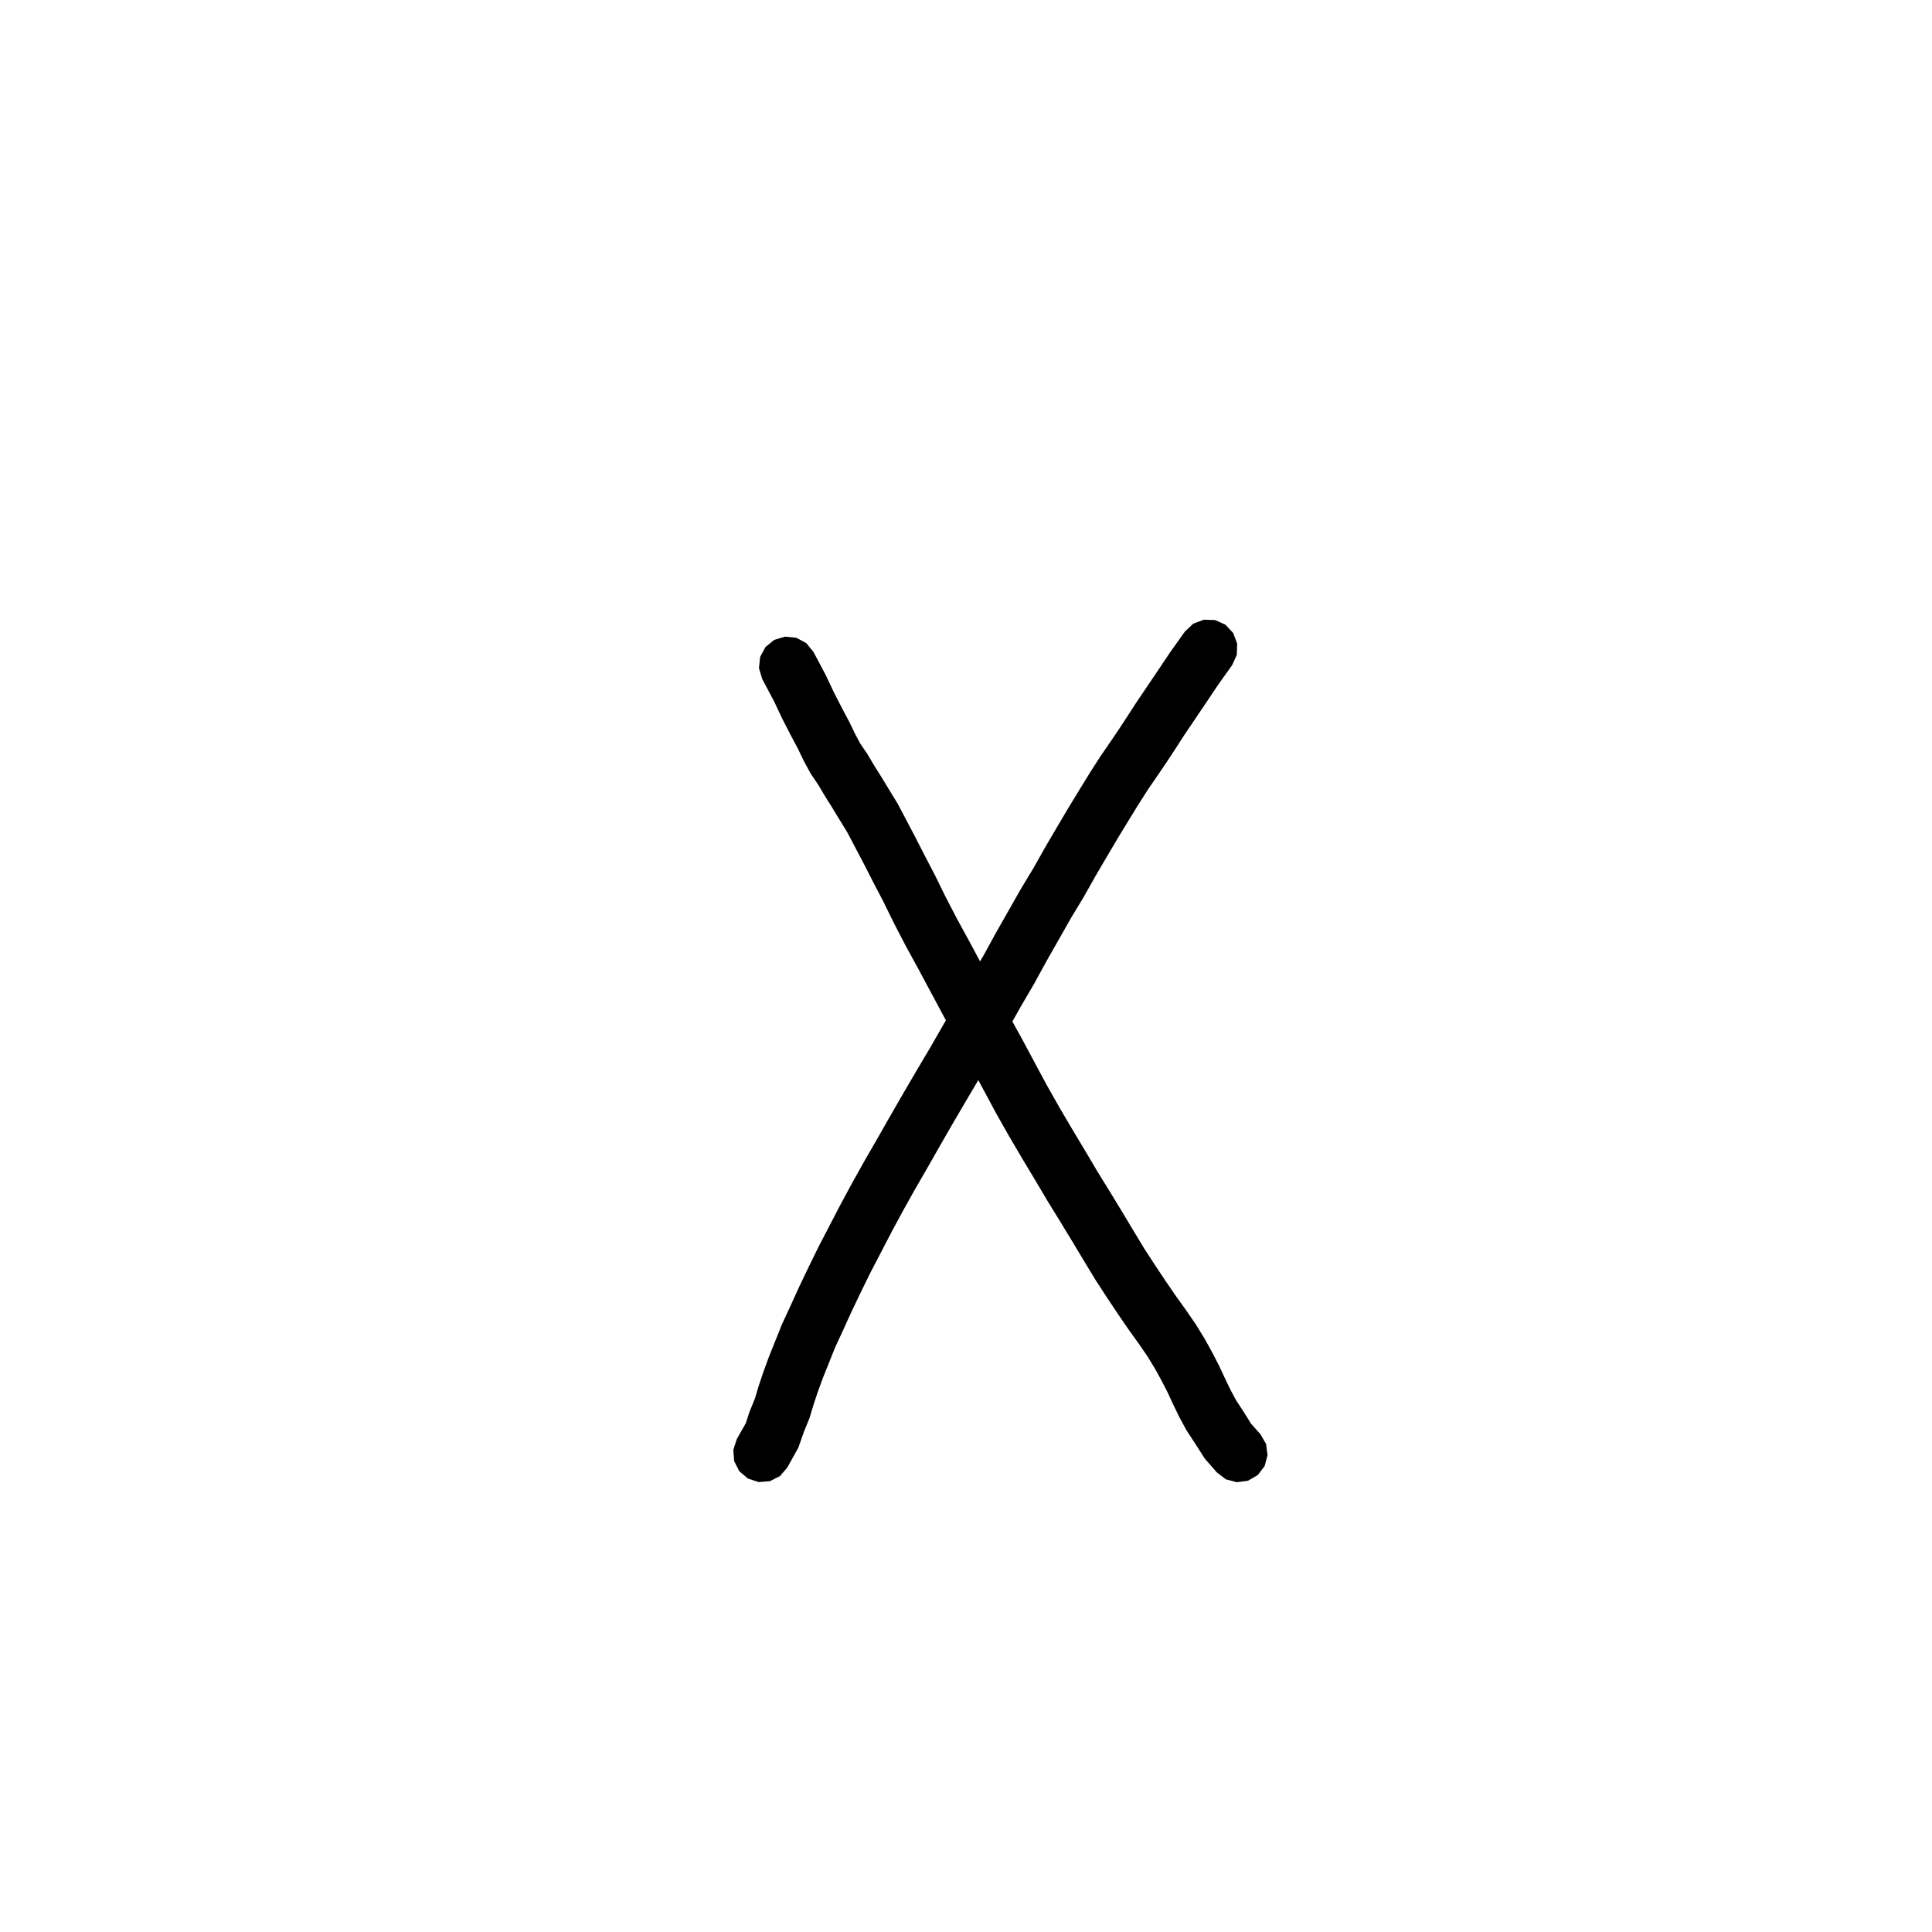
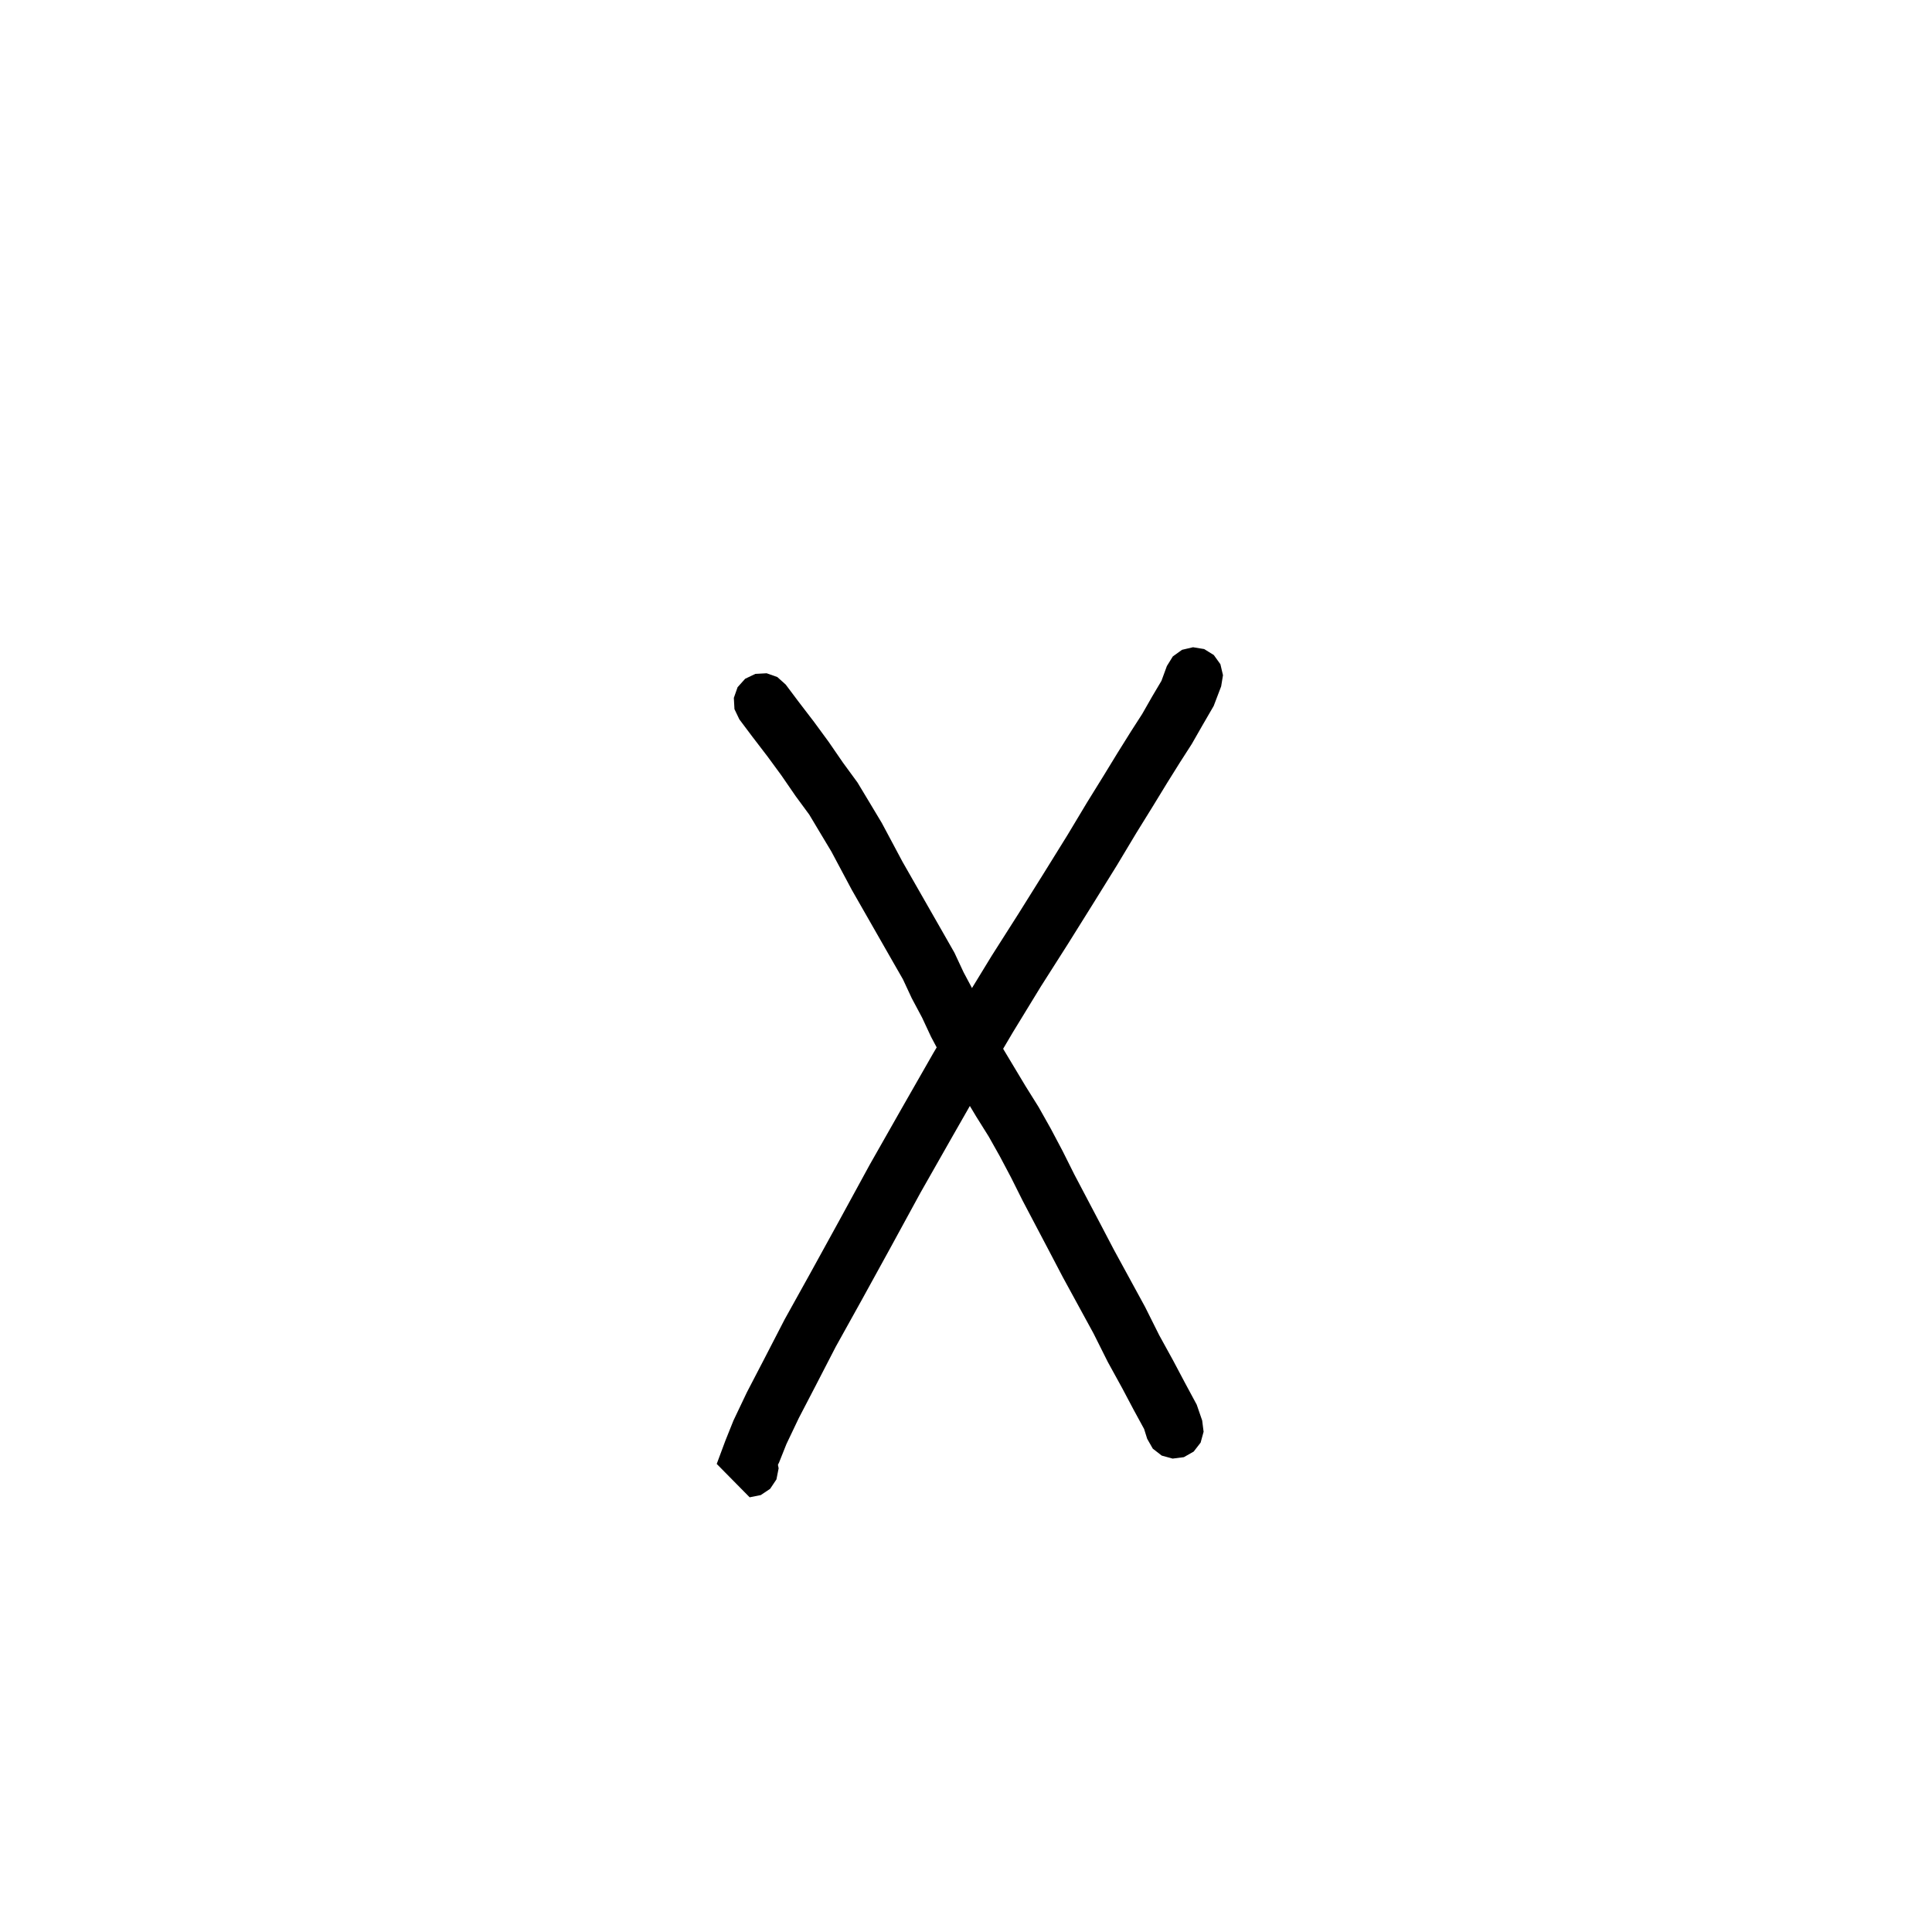
<svg xmlns="http://www.w3.org/2000/svg" viewBox="0 0 300 300" width="300" height="300">
-   <path d="M 118.359 105.445 L 120.206 108.919 L 121.428 111.518 L 122.743 114.08 L 123.922 116.305 L 124.79 118.109 L 125.888 120.137 L 127.067 121.878 L 128.094 123.613 L 129.239 125.433 L 130.359 127.277 L 131.552 129.22 L 132.751 131.496 L 134.138 134.137 L 135.602 137 L 137.184 140.029 L 138.783 143.295 L 140.629 146.851 L 142.576 150.409 L 144.567 154.125 L 146.566 157.856 L 148.647 161.75 L 150.715 165.486 L 152.701 169.194 L 154.659 172.84 L 156.702 176.449 L 158.731 179.898 L 160.734 183.237 L 162.682 186.527 L 164.63 189.685 L 166.482 192.728 L 168.278 195.722 L 170.053 198.656 L 171.841 201.407 L 173.605 204.053 L 175.249 206.451 L 176.786 208.588 L 178.162 210.588 L 179.313 212.467 L 180.298 214.255 L 181.228 216.051 L 182.067 217.86 L 183.056 219.907 L 184.202 222.039 L 185.548 224.1 L 187.067 226.478 L 188.959 228.644 L 190.355 229.709 L 192.053 230.158 L 193.793 229.923 L 195.311 229.041 L 196.375 227.645 L 196.825 225.947 L 196.59 224.207 L 195.708 222.689 L 194.267 221.078 L 193.119 219.233 L 191.931 217.428 L 191.077 215.826 L 190.2 214.007 L 189.306 212.083 L 188.235 210.012 L 187.087 207.933 L 185.705 205.679 L 184.148 203.412 L 182.617 201.282 L 181.062 199.014 L 179.359 196.459 L 177.68 193.878 L 175.988 191.078 L 174.185 188.072 L 172.303 184.982 L 170.385 181.873 L 168.466 178.63 L 166.469 175.302 L 164.498 171.951 L 162.541 168.494 L 160.632 164.94 L 158.619 161.181 L 156.553 157.45 L 154.501 153.61 L 152.5 149.875 L 150.491 146.125 L 148.571 142.616 L 146.817 139.238 L 145.216 135.971 L 143.598 132.867 L 142.129 129.997 L 140.715 127.304 L 139.381 124.78 L 138.041 122.589 L 136.894 120.7 L 135.773 118.92 L 134.666 117.055 L 133.579 115.463 L 132.81 114.024 L 131.945 112.228 L 130.724 109.92 L 129.506 107.549 L 128.238 104.859 L 126.307 101.222 L 125.197 99.862 L 123.651 99.03 L 121.904 98.854 L 120.222 99.359 L 118.862 100.47 L 118.03 102.016 L 117.854 103.763 Z" fill="black" fill-rule="nonzero" />
-   <path d="M 184.005 98.051 L 181.746 101.214 L 179.865 104.023 L 178.071 106.682 L 176.381 109.183 L 175.028 111.279 L 173.656 113.371 L 172.283 115.396 L 170.781 117.583 L 169.187 120.077 L 167.563 122.716 L 165.875 125.485 L 164.122 128.45 L 162.298 131.558 L 160.513 134.733 L 158.584 137.925 L 156.622 141.376 L 154.67 144.808 L 152.751 148.317 L 150.697 151.826 L 148.637 155.481 L 146.513 159.066 L 144.446 162.666 L 142.322 166.25 L 140.242 169.806 L 138.229 173.297 L 136.295 176.697 L 134.288 180.176 L 132.39 183.565 L 130.557 186.959 L 128.808 190.323 L 127.117 193.571 L 125.549 196.773 L 124.056 199.897 L 122.71 202.857 L 121.402 205.682 L 120.289 208.462 L 119.33 210.86 L 118.485 213.183 L 117.777 215.308 L 117.226 217.162 L 116.385 219.225 L 115.81 220.989 L 114.407 223.468 L 113.865 225.138 L 114.002 226.888 L 114.799 228.453 L 116.135 229.593 L 117.805 230.135 L 119.555 229.998 L 121.119 229.201 L 122.26 227.865 L 123.968 224.789 L 124.815 222.375 L 125.708 220.172 L 126.357 218.025 L 126.982 216.15 L 127.737 214.074 L 128.645 211.805 L 129.664 209.252 L 130.89 206.61 L 132.211 203.703 L 133.651 200.693 L 135.15 197.629 L 136.792 194.477 L 138.509 191.174 L 140.276 187.902 L 142.112 184.624 L 144.105 181.17 L 146.038 177.77 L 148.024 174.327 L 150.078 170.817 L 152.22 167.201 L 154.287 163.601 L 156.429 159.985 L 158.503 156.307 L 160.583 152.75 L 162.53 149.192 L 164.445 145.824 L 166.349 142.475 L 168.287 139.267 L 170.102 136.042 L 171.878 133.017 L 173.592 130.115 L 175.237 127.417 L 176.813 124.856 L 178.286 122.55 L 179.717 120.47 L 181.144 118.363 L 182.572 116.188 L 183.886 114.15 L 185.529 111.718 L 187.335 109.044 L 189.143 106.341 L 191.328 103.282 L 192.051 101.682 L 192.105 99.927 L 191.484 98.285 L 190.282 97.005 L 188.682 96.283 L 186.927 96.228 L 185.285 96.849 Z" fill="black" fill-rule="nonzero" />
+   <path d="M 114.806 111.7 L 116.821 114.386 L 119.206 117.5 L 121.336 120.404 L 123.536 123.604 L 125.662 126.496 L 127.348 129.315 L 129.091 132.219 L 130.636 135.118 L 132.266 138.174 L 133.899 141.033 L 135.499 143.833 L 137.099 146.633 L 138.699 149.433 L 140.209 152.067 L 141.581 155.012 L 143.181 158.012 L 144.581 161.012 L 146.236 164.118 L 147.891 167.219 L 149.748 170.315 L 151.57 173.352 L 153.537 176.497 L 155.256 179.555 L 157.004 182.858 L 158.803 186.456 L 160.824 190.296 L 162.822 194.092 L 165.038 198.322 L 167.456 202.755 L 169.818 207.085 L 172.02 211.488 L 174.248 215.54 L 176.039 218.924 L 177.654 221.886 L 178.137 223.423 L 179.007 224.948 L 180.394 226.025 L 182.087 226.489 L 183.829 226.269 L 185.355 225.4 L 186.431 224.012 L 186.895 222.319 L 186.675 220.577 L 185.825 218.114 L 183.974 214.676 L 182.165 211.26 L 179.992 207.312 L 177.794 202.915 L 175.357 198.445 L 172.974 194.078 L 170.791 189.908 L 168.788 186.104 L 166.809 182.344 L 165.008 178.742 L 163.157 175.245 L 161.276 171.903 L 159.243 168.648 L 157.465 165.685 L 155.721 162.781 L 154.177 159.882 L 152.631 156.988 L 151.231 153.988 L 149.631 150.988 L 148.203 147.933 L 146.513 144.967 L 144.913 142.167 L 143.313 139.367 L 141.713 136.567 L 140.146 133.826 L 138.577 130.882 L 136.921 127.781 L 135.065 124.685 L 133.15 121.504 L 130.876 118.396 L 128.676 115.196 L 126.406 112.1 L 123.991 108.947 L 122.006 106.3 L 120.699 105.128 L 119.043 104.545 L 117.289 104.641 L 115.706 105.4 L 114.534 106.707 L 113.951 108.364 L 114.047 110.117 Z" fill="black" fill-rule="nonzero" />
+   <path d="M 181.193 103.42 L 180.352 105.715 L 178.911 108.147 L 177.36 110.865 L 175.605 113.592 L 173.578 116.835 L 171.374 120.442 L 168.762 124.66 L 165.766 129.653 L 162.187 135.421 L 158.2 141.799 L 153.987 148.42 L 149.548 155.685 L 144.914 163.542 L 140.096 171.972 L 135.075 180.811 L 130.259 189.639 L 125.868 197.623 L 121.842 204.87 L 118.61 211.131 L 115.981 216.188 L 113.894 220.572 L 112.635 223.712 L 111.292 227.316 L 116.406 232.5 L 118.128 232.157 L 119.588 231.182 L 120.564 229.722 L 120.906 228 L 120.564 226.278 L 119.588 224.818 L 118.128 223.843 L 116.406 223.5 L 120.187 228.684 L 120.978 227.088 L 122.118 224.228 L 124.031 220.212 L 126.602 215.269 L 129.77 209.13 L 133.745 201.977 L 138.153 193.961 L 142.938 185.189 L 147.916 176.428 L 152.698 168.058 L 157.265 160.315 L 161.625 153.18 L 165.812 146.601 L 169.826 140.179 L 173.446 134.347 L 176.45 129.34 L 179.039 125.158 L 181.235 121.565 L 183.208 118.408 L 185.053 115.535 L 186.702 112.653 L 188.461 109.619 L 189.62 106.58 L 189.904 104.847 L 189.503 103.138 L 188.478 101.712 L 186.986 100.787 L 185.254 100.503 L 183.544 100.903 L 182.118 101.928 Z" fill="black" fill-rule="nonzero" />
</svg>
